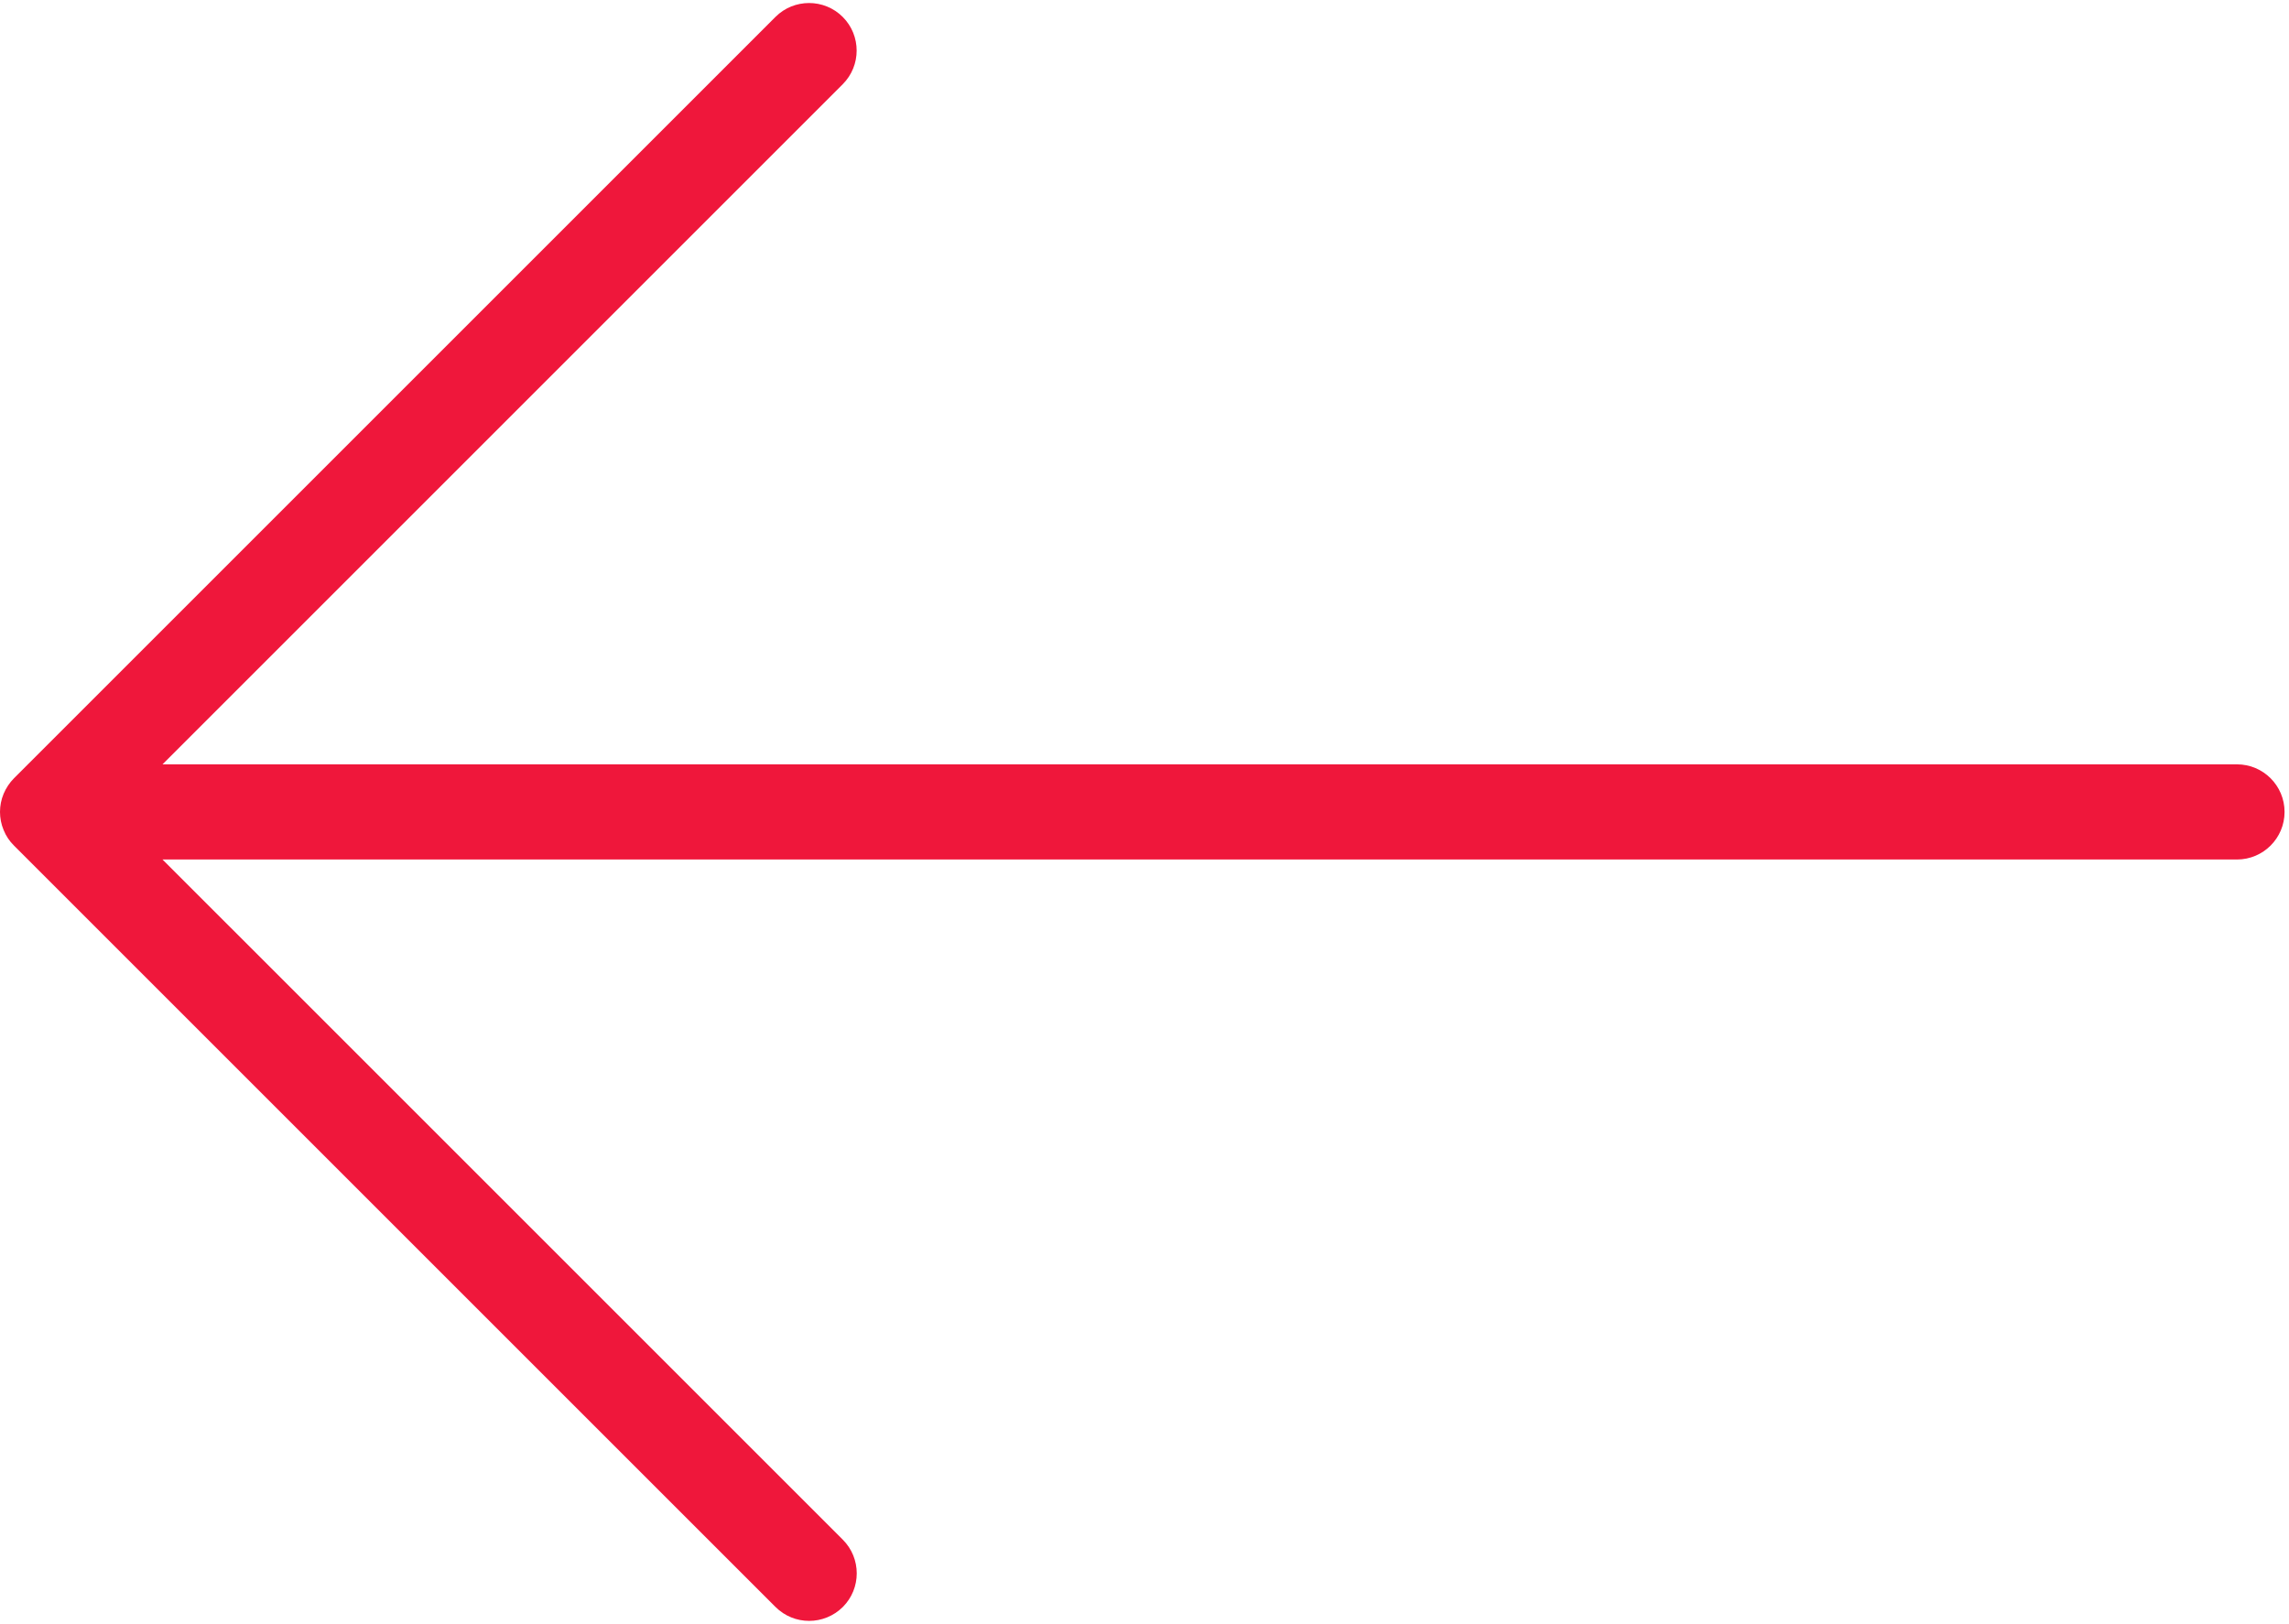
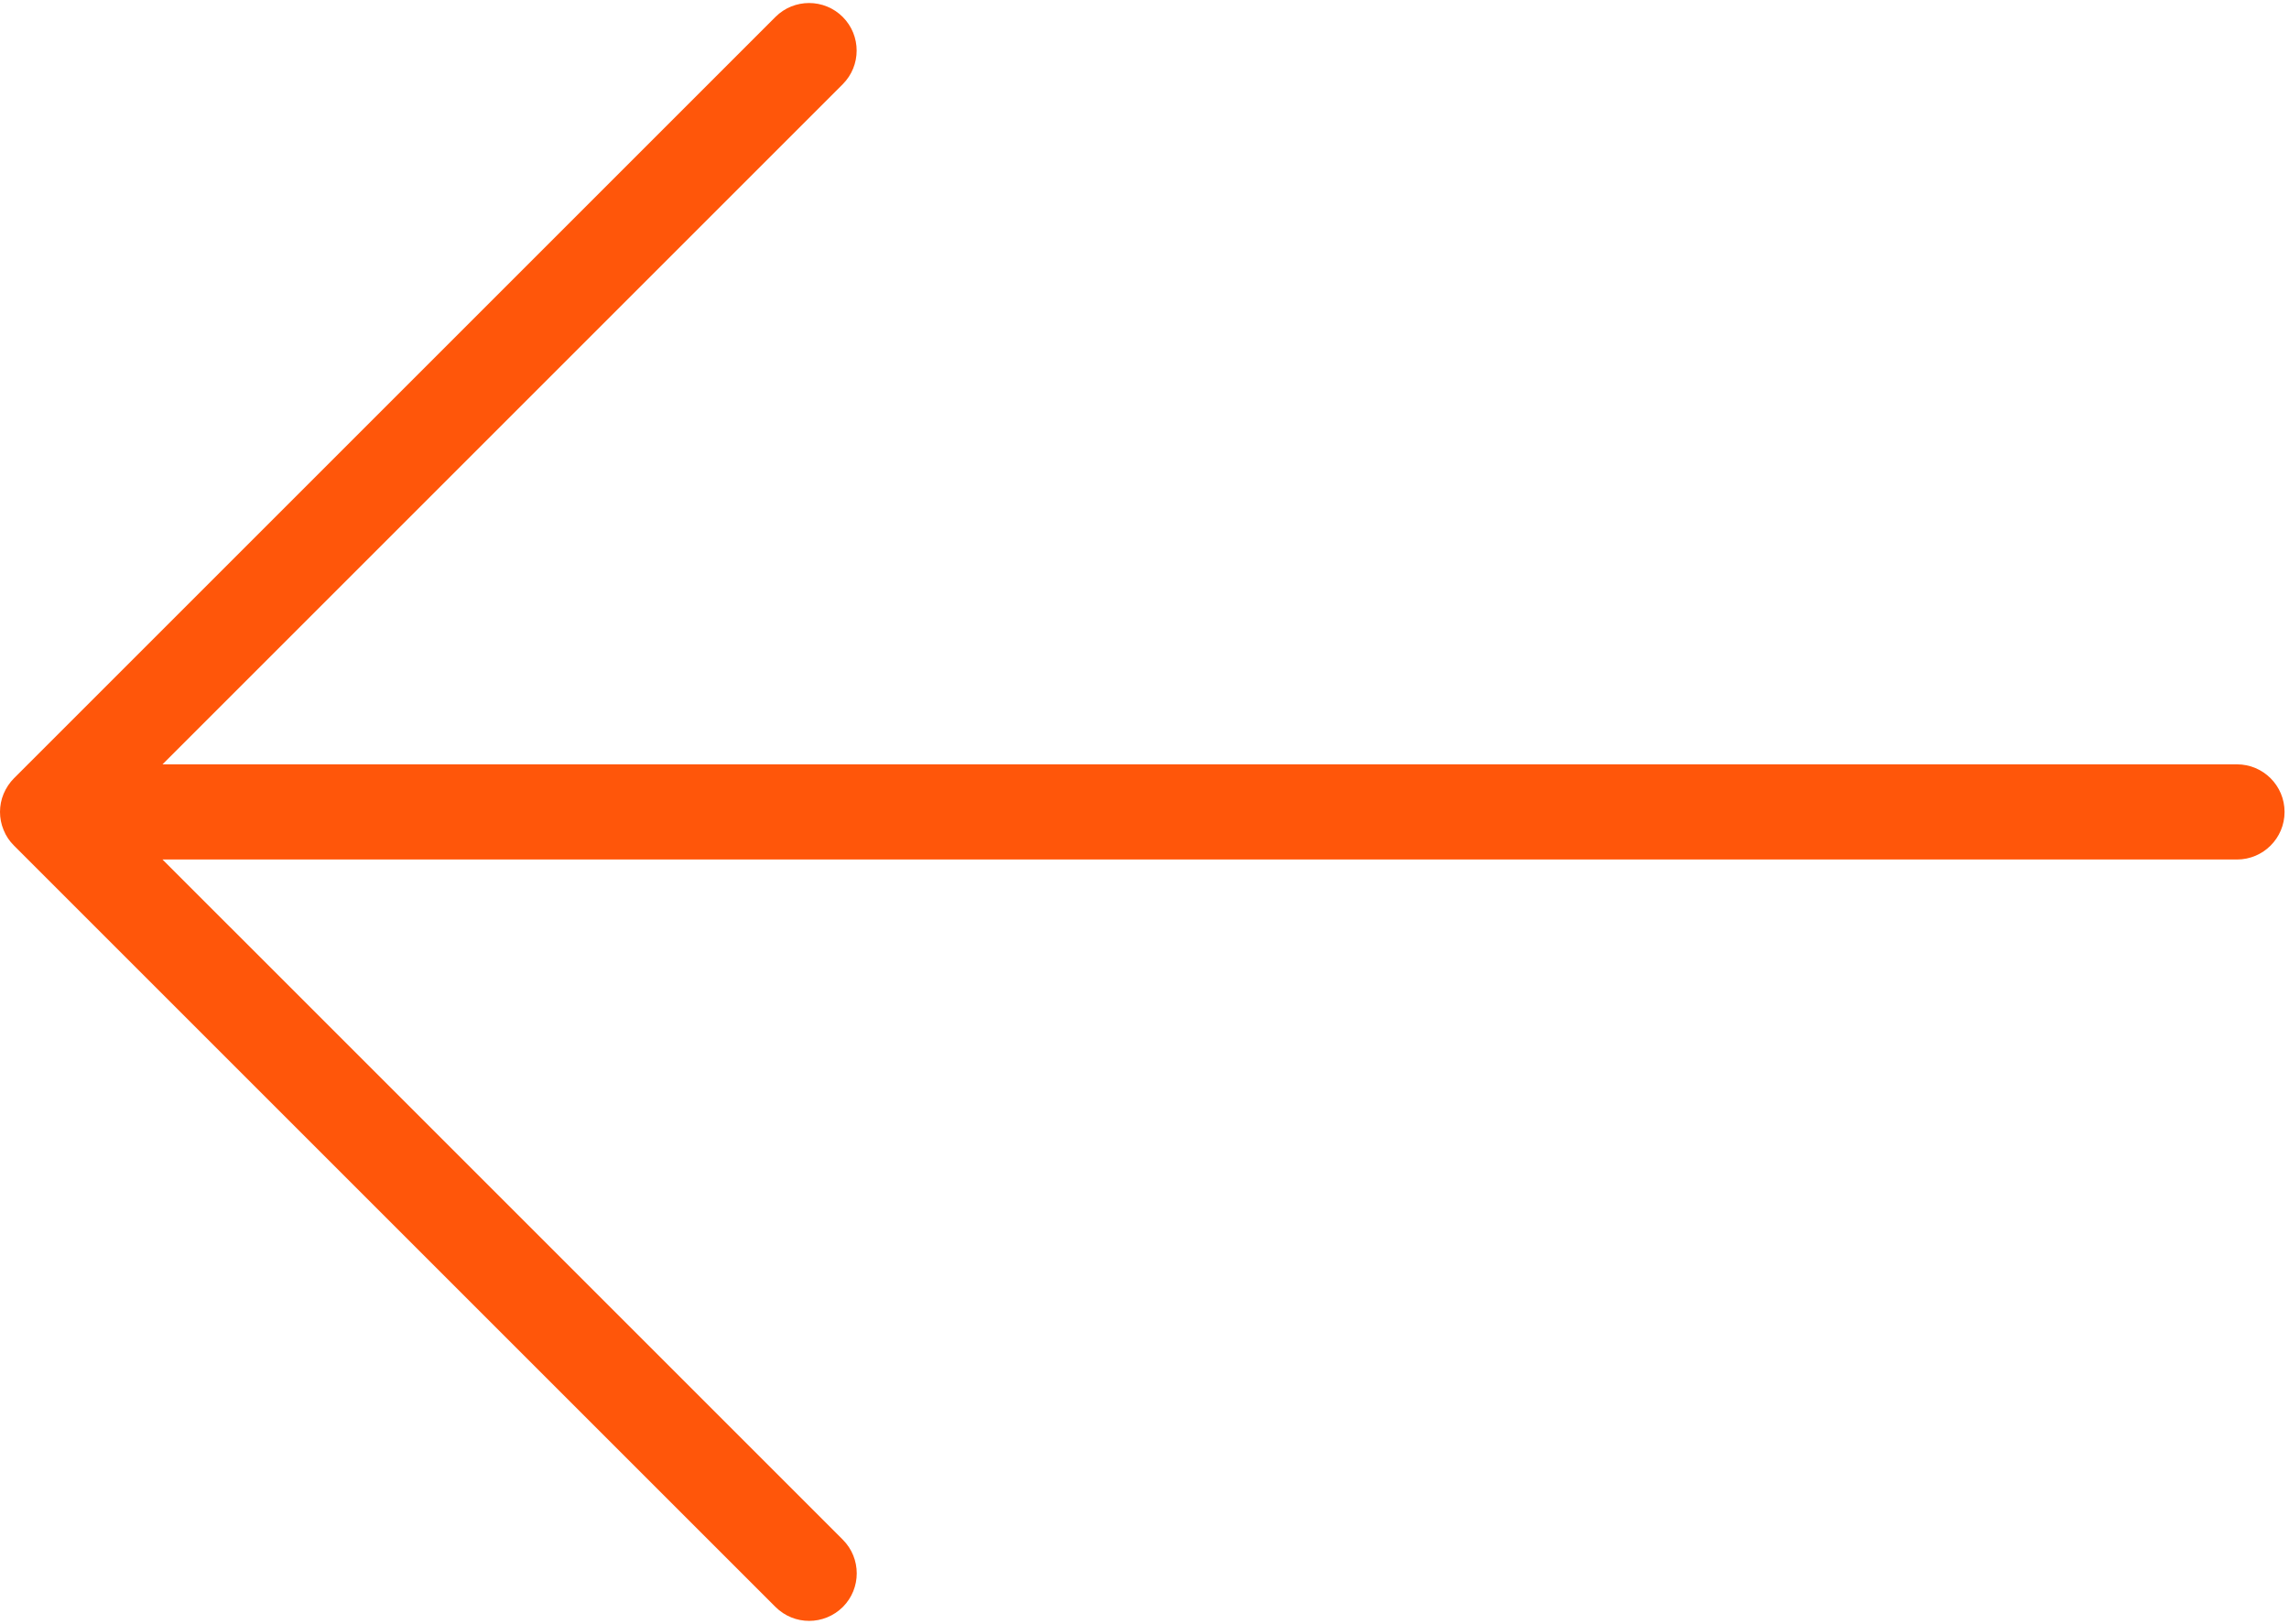
<svg xmlns="http://www.w3.org/2000/svg" width="513" height="364" viewBox="0 0 513 364" fill="none">
-   <path d="M501.339 171.328H36.421L188.869 18.88C193.029 14.72 193.029 7.957 188.869 3.797C184.709 -0.363 177.946 -0.363 173.786 3.797L3.141 174.443C2.16 175.424 1.37 176.619 0.816 177.92C-0.272 180.523 -0.272 183.467 0.816 186.069C1.349 187.392 2.139 188.565 3.141 189.546L173.786 360.191C175.877 362.282 178.607 363.327 181.338 363.327C184.069 363.327 186.799 362.282 188.89 360.212C193.05 356.052 193.05 349.289 188.89 345.129L36.421 192.661H501.338C507.226 192.661 512.005 187.882 512.005 181.994C512.005 176.106 507.227 171.328 501.339 171.328Z" fill="#EF173B" />
+   <path d="M501.339 171.328H36.421L188.869 18.88C193.029 14.72 193.029 7.957 188.869 3.797C184.709 -0.363 177.946 -0.363 173.786 3.797L3.141 174.443C2.16 175.424 1.37 176.619 0.816 177.92C-0.272 180.523 -0.272 183.467 0.816 186.069C1.349 187.392 2.139 188.565 3.141 189.546L173.786 360.191C175.877 362.282 178.607 363.327 181.338 363.327C184.069 363.327 186.799 362.282 188.89 360.212C193.05 356.052 193.05 349.289 188.89 345.129L36.421 192.661H501.338C507.226 192.661 512.005 187.882 512.005 181.994C512.005 176.106 507.227 171.328 501.339 171.328Z" fill="#FF560A" />
</svg>
